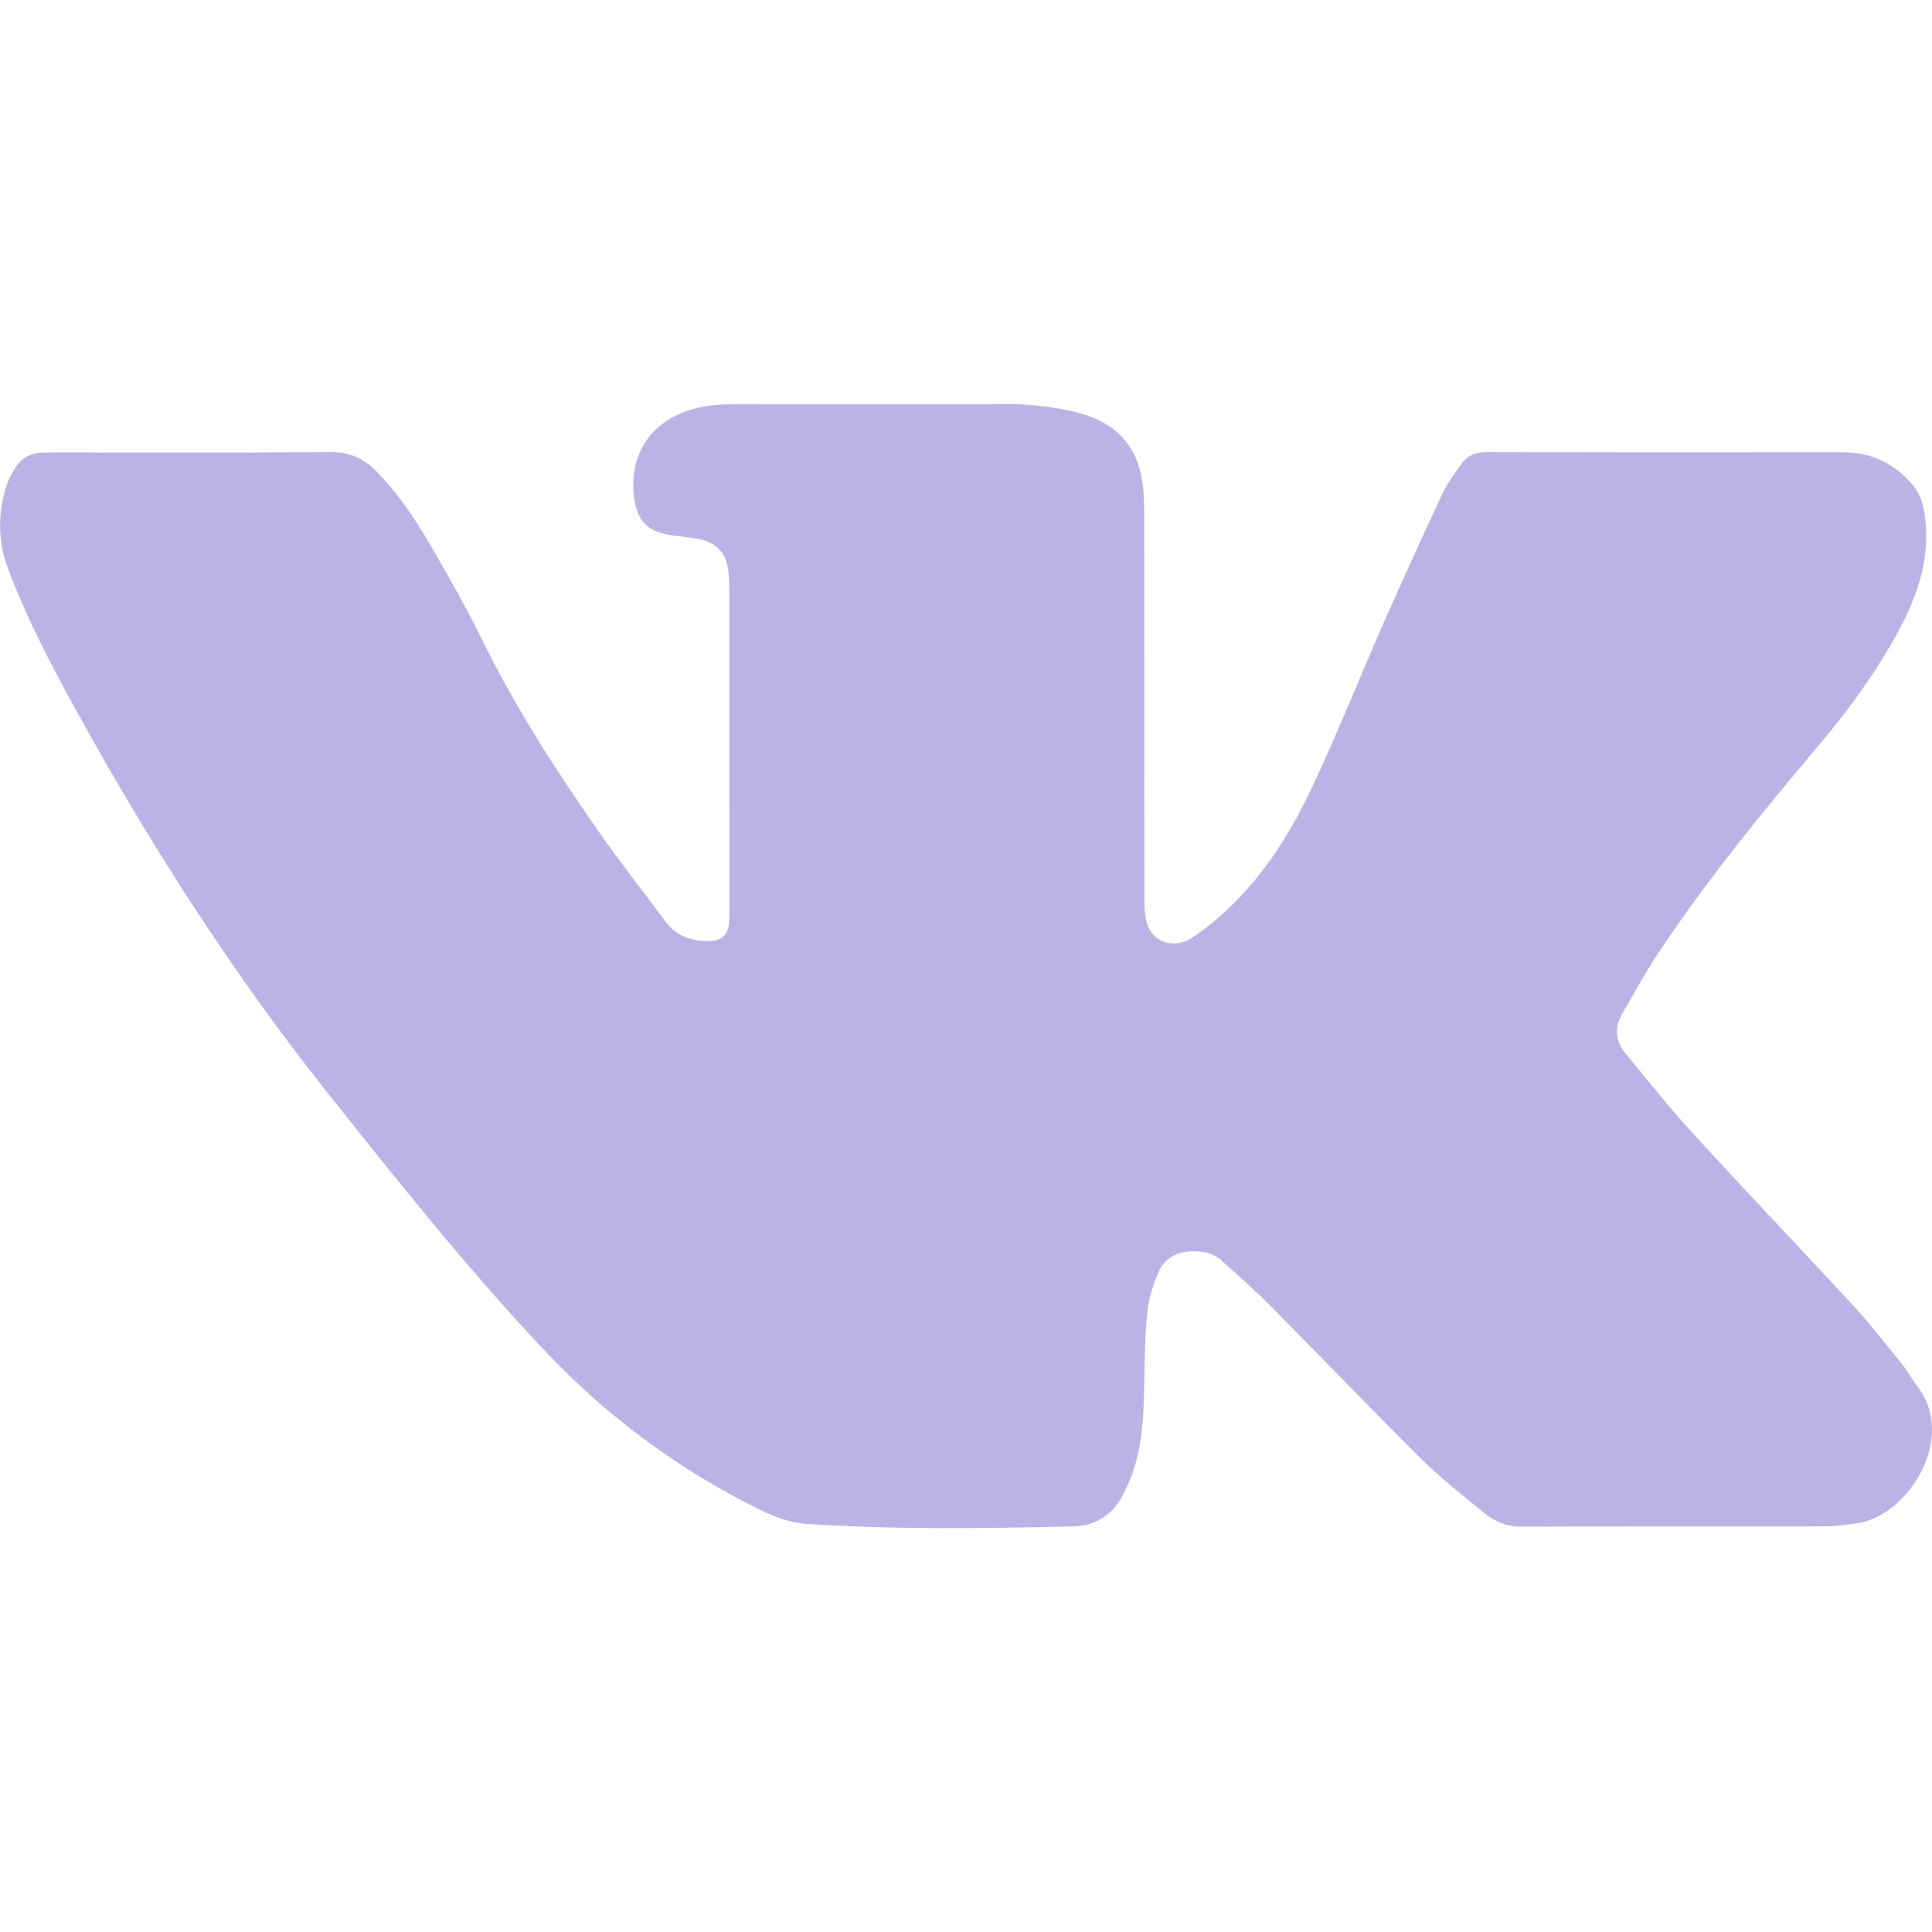
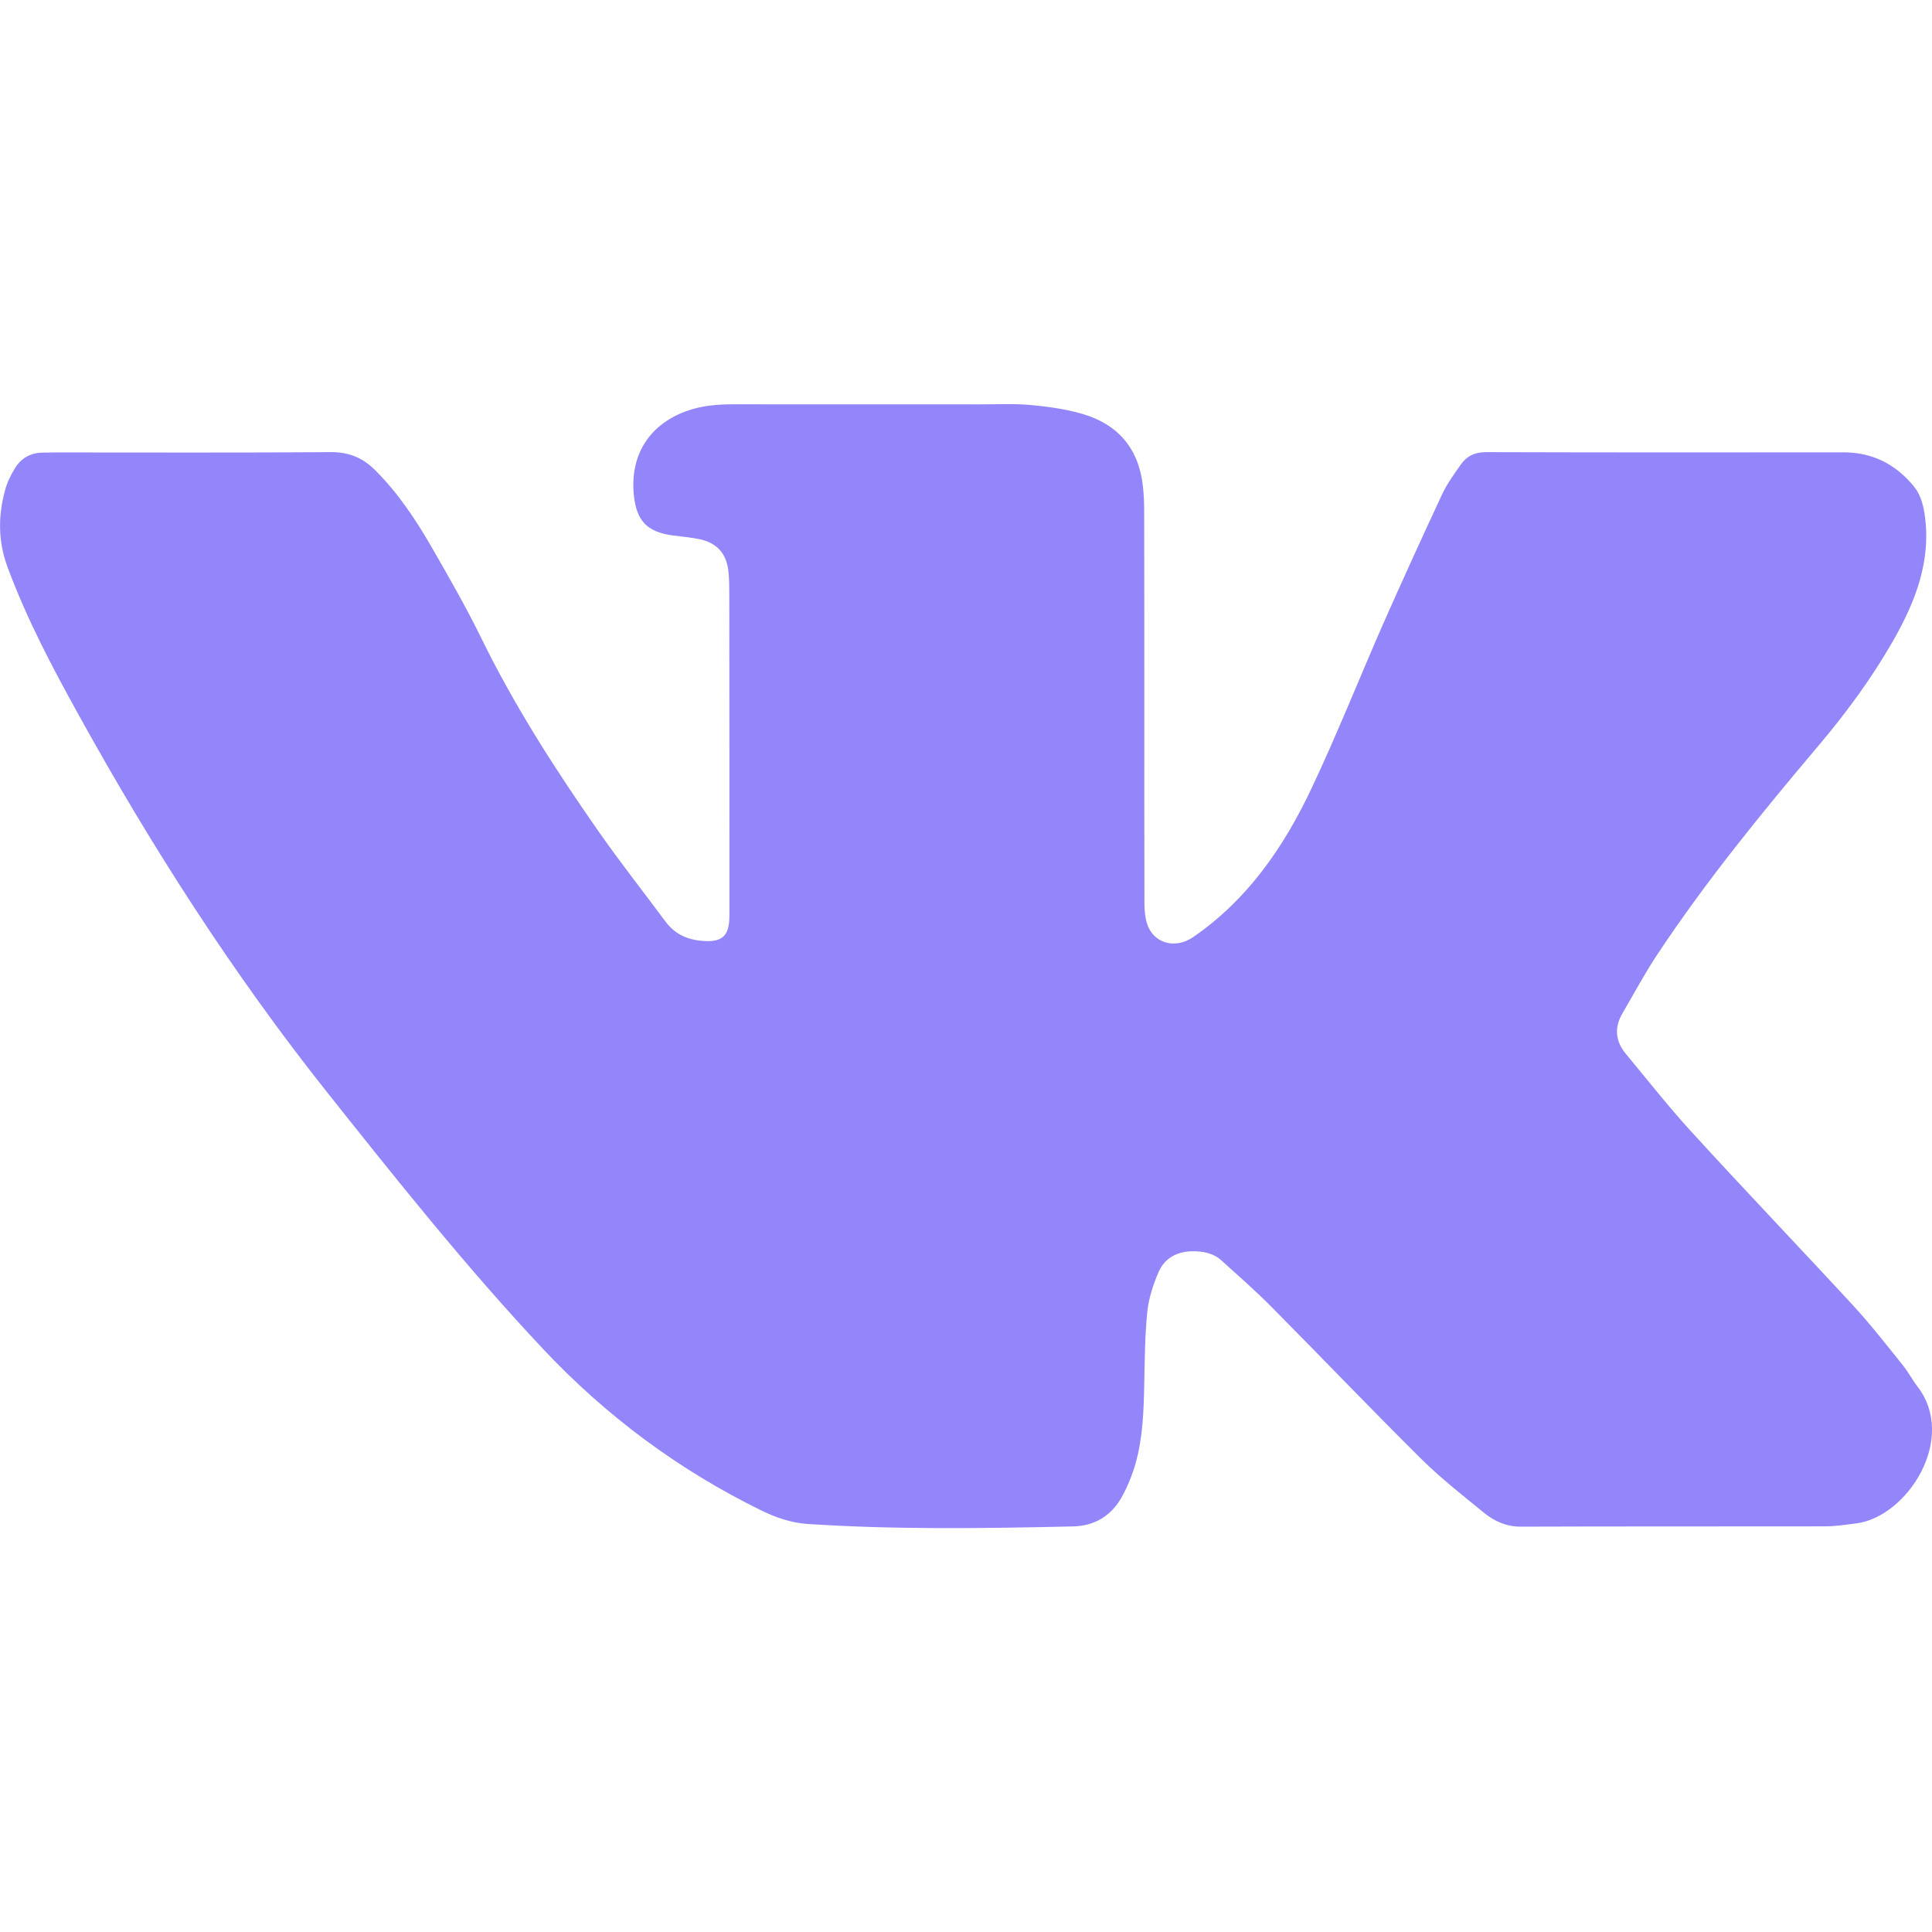
<svg xmlns="http://www.w3.org/2000/svg" version="1.1" id="Capa_1" x="0px" y="0px" viewBox="0 0 31.334 31.334" style="enable-background:new 0 0 31.334 31.334;" xml:space="preserve">
  <g>
-     <path fill="#bab4e6" d="M30.109,24.707c-0.167,0.021-0.335,0.047-0.503,0.048c-1.647,0.003-3.294-0.001-4.94,0.005   c-0.229,0.001-0.423-0.084-0.593-0.221c-0.344-0.281-0.698-0.558-1.015-0.87c-0.824-0.817-1.627-1.657-2.445-2.482   c-0.255-0.257-0.527-0.494-0.795-0.737c-0.139-0.131-0.313-0.159-0.493-0.156c-0.241,0.006-0.44,0.115-0.535,0.338   c-0.087,0.202-0.159,0.421-0.182,0.637c-0.04,0.391-0.042,0.784-0.05,1.175c-0.009,0.438-0.022,0.879-0.145,1.305   c-0.055,0.188-0.133,0.379-0.23,0.549c-0.17,0.292-0.438,0.451-0.779,0.458c-1.438,0.033-2.877,0.054-4.313-0.04   c-0.266-0.02-0.511-0.104-0.748-0.221c-1.34-0.658-2.517-1.532-3.54-2.622c-1.245-1.325-2.375-2.746-3.505-4.167   c-1.521-1.916-2.836-3.966-4.018-6.104c-0.432-0.779-0.849-1.569-1.159-2.408c-0.153-0.414-0.153-0.829-0.038-1.246   c0.033-0.124,0.092-0.245,0.16-0.354C0.34,7.434,0.491,7.345,0.684,7.341C0.752,7.34,0.823,7.338,0.891,7.338   c1.494,0,2.986,0.006,4.479-0.005C5.665,7.331,5.891,7.43,6.089,7.63C6.457,7.998,6.743,8.427,7,8.873   c0.28,0.486,0.56,0.975,0.807,1.479c0.543,1.109,1.209,2.143,1.914,3.151c0.344,0.491,0.716,0.963,1.073,1.444   c0.166,0.224,0.396,0.309,0.661,0.316c0.258,0.009,0.363-0.096,0.373-0.354c0.003-0.062,0.002-0.123,0.002-0.185   c0-1.686,0-3.37-0.002-5.055c0-0.131,0-0.263-0.013-0.393c-0.03-0.301-0.189-0.477-0.487-0.535   c-0.135-0.026-0.273-0.038-0.41-0.056c-0.42-0.055-0.594-0.233-0.638-0.655c-0.065-0.637,0.24-1.134,0.837-1.357   c0.257-0.096,0.523-0.117,0.795-0.116c1.331,0.002,2.662,0,3.993,0.001c0.27,0,0.54-0.014,0.808,0.01   c0.281,0.027,0.565,0.064,0.838,0.144c0.582,0.168,0.919,0.564,0.985,1.174c0.017,0.146,0.021,0.292,0.021,0.438   c0.002,1.023,0.002,2.046,0.002,3.069c0,1.085-0.001,2.17,0.002,3.255c0,0.106,0.009,0.217,0.038,0.318   c0.095,0.329,0.453,0.438,0.754,0.231c0.887-0.611,1.469-1.462,1.917-2.409c0.414-0.875,0.771-1.777,1.16-2.664   c0.311-0.703,0.63-1.402,0.955-2.099c0.079-0.173,0.196-0.33,0.305-0.488c0.099-0.142,0.229-0.204,0.412-0.204   c1.933,0.006,3.862,0.005,5.794,0.003c0.473,0,0.848,0.192,1.143,0.551c0.104,0.128,0.147,0.278,0.174,0.443   c0.115,0.761-0.146,1.424-0.51,2.063c-0.345,0.604-0.755,1.161-1.201,1.69c-0.924,1.094-1.83,2.201-2.622,3.396   c-0.204,0.307-0.378,0.634-0.564,0.951c-0.137,0.232-0.119,0.455,0.053,0.662c0.349,0.42,0.687,0.852,1.054,1.253   c0.872,0.956,1.766,1.889,2.643,2.84c0.281,0.306,0.535,0.634,0.796,0.958c0.086,0.107,0.15,0.232,0.234,0.341   C31.751,23.33,30.935,24.598,30.109,24.707z" />
+     <path fill="#9386fa" d="M30.109,24.707c-0.167,0.021-0.335,0.047-0.503,0.048c-1.647,0.003-3.294-0.001-4.94,0.005   c-0.229,0.001-0.423-0.084-0.593-0.221c-0.344-0.281-0.698-0.558-1.015-0.87c-0.824-0.817-1.627-1.657-2.445-2.482   c-0.255-0.257-0.527-0.494-0.795-0.737c-0.139-0.131-0.313-0.159-0.493-0.156c-0.241,0.006-0.44,0.115-0.535,0.338   c-0.087,0.202-0.159,0.421-0.182,0.637c-0.04,0.391-0.042,0.784-0.05,1.175c-0.009,0.438-0.022,0.879-0.145,1.305   c-0.055,0.188-0.133,0.379-0.23,0.549c-0.17,0.292-0.438,0.451-0.779,0.458c-1.438,0.033-2.877,0.054-4.313-0.04   c-0.266-0.02-0.511-0.104-0.748-0.221c-1.34-0.658-2.517-1.532-3.54-2.622c-1.245-1.325-2.375-2.746-3.505-4.167   c-1.521-1.916-2.836-3.966-4.018-6.104c-0.432-0.779-0.849-1.569-1.159-2.408c-0.153-0.414-0.153-0.829-0.038-1.246   c0.033-0.124,0.092-0.245,0.16-0.354C0.34,7.434,0.491,7.345,0.684,7.341C0.752,7.34,0.823,7.338,0.891,7.338   c1.494,0,2.986,0.006,4.479-0.005C5.665,7.331,5.891,7.43,6.089,7.63C6.457,7.998,6.743,8.427,7,8.873   c0.28,0.486,0.56,0.975,0.807,1.479c0.543,1.109,1.209,2.143,1.914,3.151c0.344,0.491,0.716,0.963,1.073,1.444   c0.166,0.224,0.396,0.309,0.661,0.316c0.258,0.009,0.363-0.096,0.373-0.354c0.003-0.062,0.002-0.123,0.002-0.185   c0-1.686,0-3.37-0.002-5.055c0-0.131,0-0.263-0.013-0.393c-0.03-0.301-0.189-0.477-0.487-0.535   c-0.135-0.026-0.273-0.038-0.41-0.056c-0.42-0.055-0.594-0.233-0.638-0.655c-0.065-0.637,0.24-1.134,0.837-1.357   c0.257-0.096,0.523-0.117,0.795-0.116c1.331,0.002,2.662,0,3.993,0.001c0.27,0,0.54-0.014,0.808,0.01   c0.281,0.027,0.565,0.064,0.838,0.144c0.582,0.168,0.919,0.564,0.985,1.174c0.017,0.146,0.021,0.292,0.021,0.438   c0.002,1.023,0.002,2.046,0.002,3.069c0,1.085-0.001,2.17,0.002,3.255c0,0.106,0.009,0.217,0.038,0.318   c0.095,0.329,0.453,0.438,0.754,0.231c0.887-0.611,1.469-1.462,1.917-2.409c0.414-0.875,0.771-1.777,1.16-2.664   c0.311-0.703,0.63-1.402,0.955-2.099c0.079-0.173,0.196-0.33,0.305-0.488c0.099-0.142,0.229-0.204,0.412-0.204   c1.933,0.006,3.862,0.005,5.794,0.003c0.473,0,0.848,0.192,1.143,0.551c0.104,0.128,0.147,0.278,0.174,0.443   c0.115,0.761-0.146,1.424-0.51,2.063c-0.345,0.604-0.755,1.161-1.201,1.69c-0.924,1.094-1.83,2.201-2.622,3.396   c-0.204,0.307-0.378,0.634-0.564,0.951c-0.137,0.232-0.119,0.455,0.053,0.662c0.349,0.42,0.687,0.852,1.054,1.253   c0.872,0.956,1.766,1.889,2.643,2.84c0.281,0.306,0.535,0.634,0.796,0.958c0.086,0.107,0.15,0.232,0.234,0.341   C31.751,23.33,30.935,24.598,30.109,24.707z" />
  </g>
</svg>
